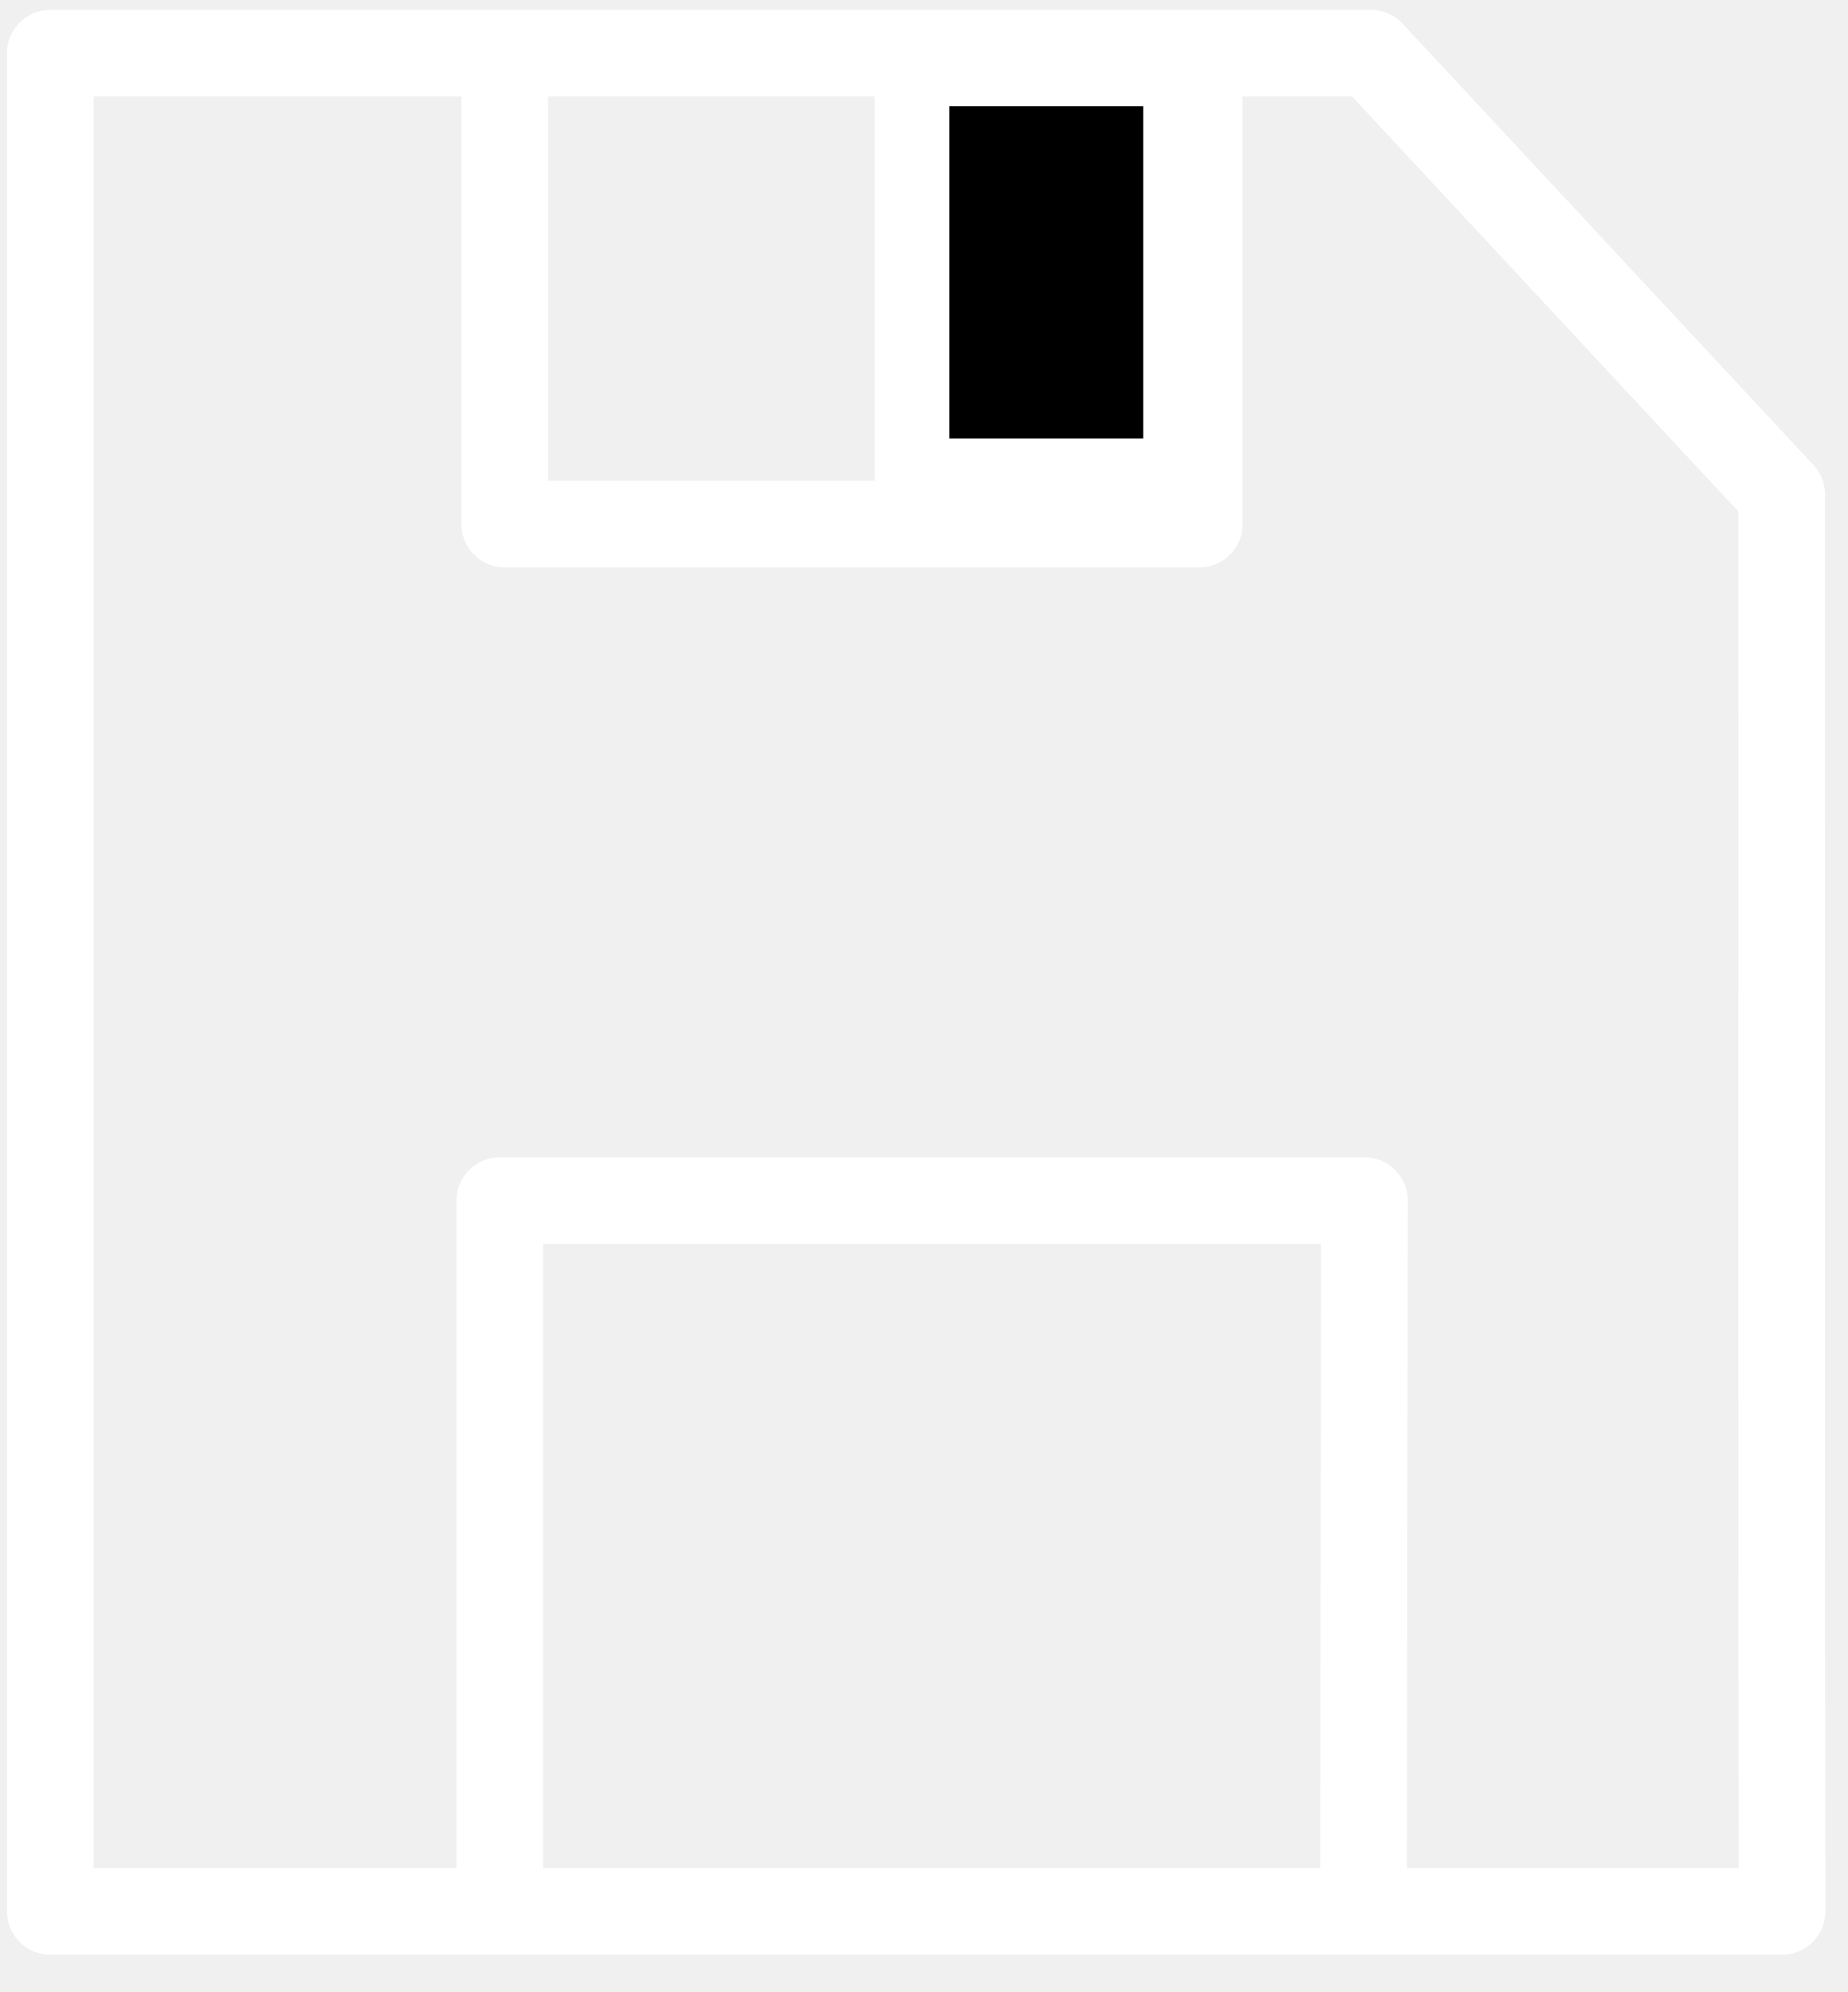
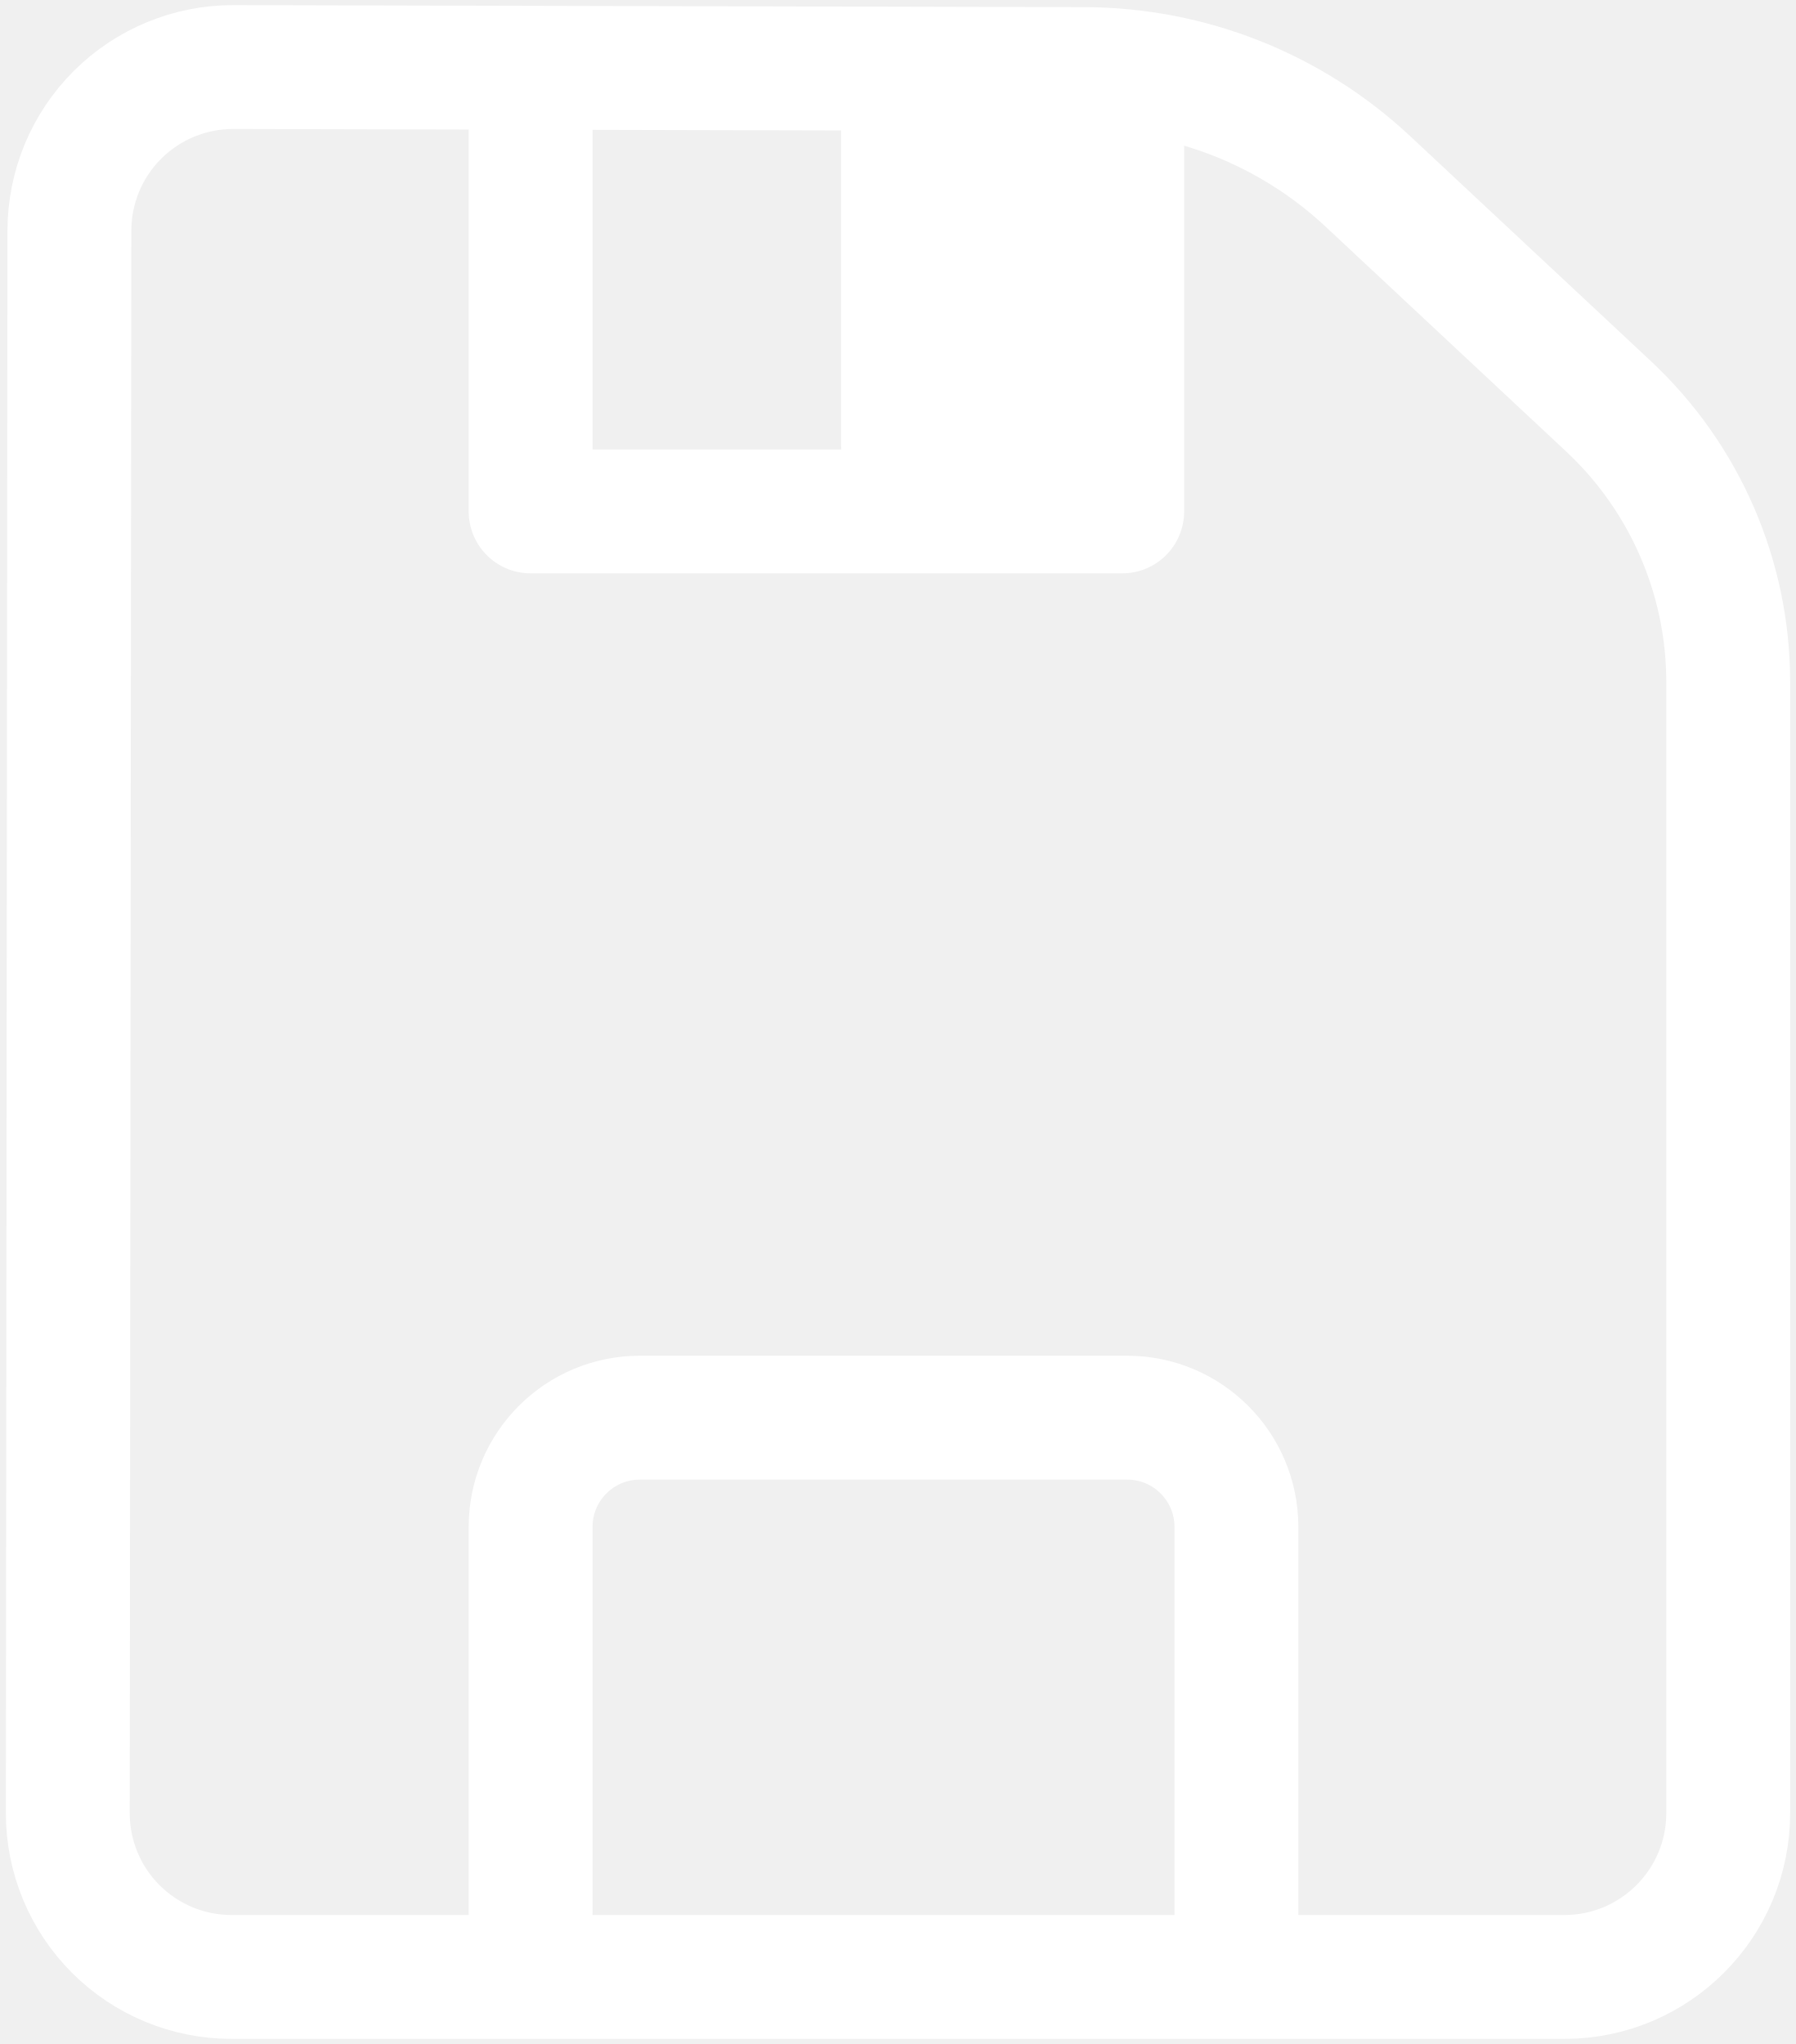
- <svg xmlns="http://www.w3.org/2000/svg" width="64mm" height="69mm" version="1.1" viewBox="0 0 64 69">
-   <g stroke-linecap="round" stroke-linejoin="round">
-     <path d="m1.742 1.842v64.365h59.978c-0.027-16.359-0.011-32.718-0.011-49.078l-14.229-15.287z" fill="none" stroke="#ffffff" stroke-width="3" />
-     <path d="m17.483 3.169v14.986h24.052v-14.686" fill="none" stroke="#fff" stroke-width="3" />
-     <rect x="31.587" y="2.384" width="9.301" height="14.1" stroke="#ffffff" stroke-width="2.587" />
-     <path d="m17.31 66.098v-24.511h29.948l-0.033 24.175" fill="none" stroke="#fff" stroke-width="3" />
+ <svg xmlns="http://www.w3.org/2000/svg" width="43.5mm" height="49.5mm" version="1.1" viewBox="0 0 43.5 49.5">
+   <g stroke="#FFF" stroke-linecap="round" stroke-linejoin="round">
+     <g fill="none" stroke-width="3">
+       <path d="m1.681 5.584-0.039 38.323a3.965 3.965 45.03 0 0 3.965 3.969h32.283a3.969 3.969 135 0 0 3.969-3.969v-27.39a9.14 9.14 66.529 0 0-2.9-6.678l-5.829-5.447a10.095 10.095 21.597 0 0-6.869-2.719l-20.607-0.049a3.963 3.963 135.1 0 0-3.973 3.959z" />
+       <path d="m12.852 46.32v-9.342a2.646 2.646 135 0 1 2.646-2.646h11.803a2.646 2.646 45 0 1 2.646 2.646v9.467" />
+       <path d="m12.852 2.965v9.42h14.329v-9.249" />
+     </g>
+     <rect x="21.769" y="3.101" width="4.769" height="7.654" stroke-miterlimit="8.5" stroke-width="2.795" fill="#FFF" />
  </g>
</svg>
